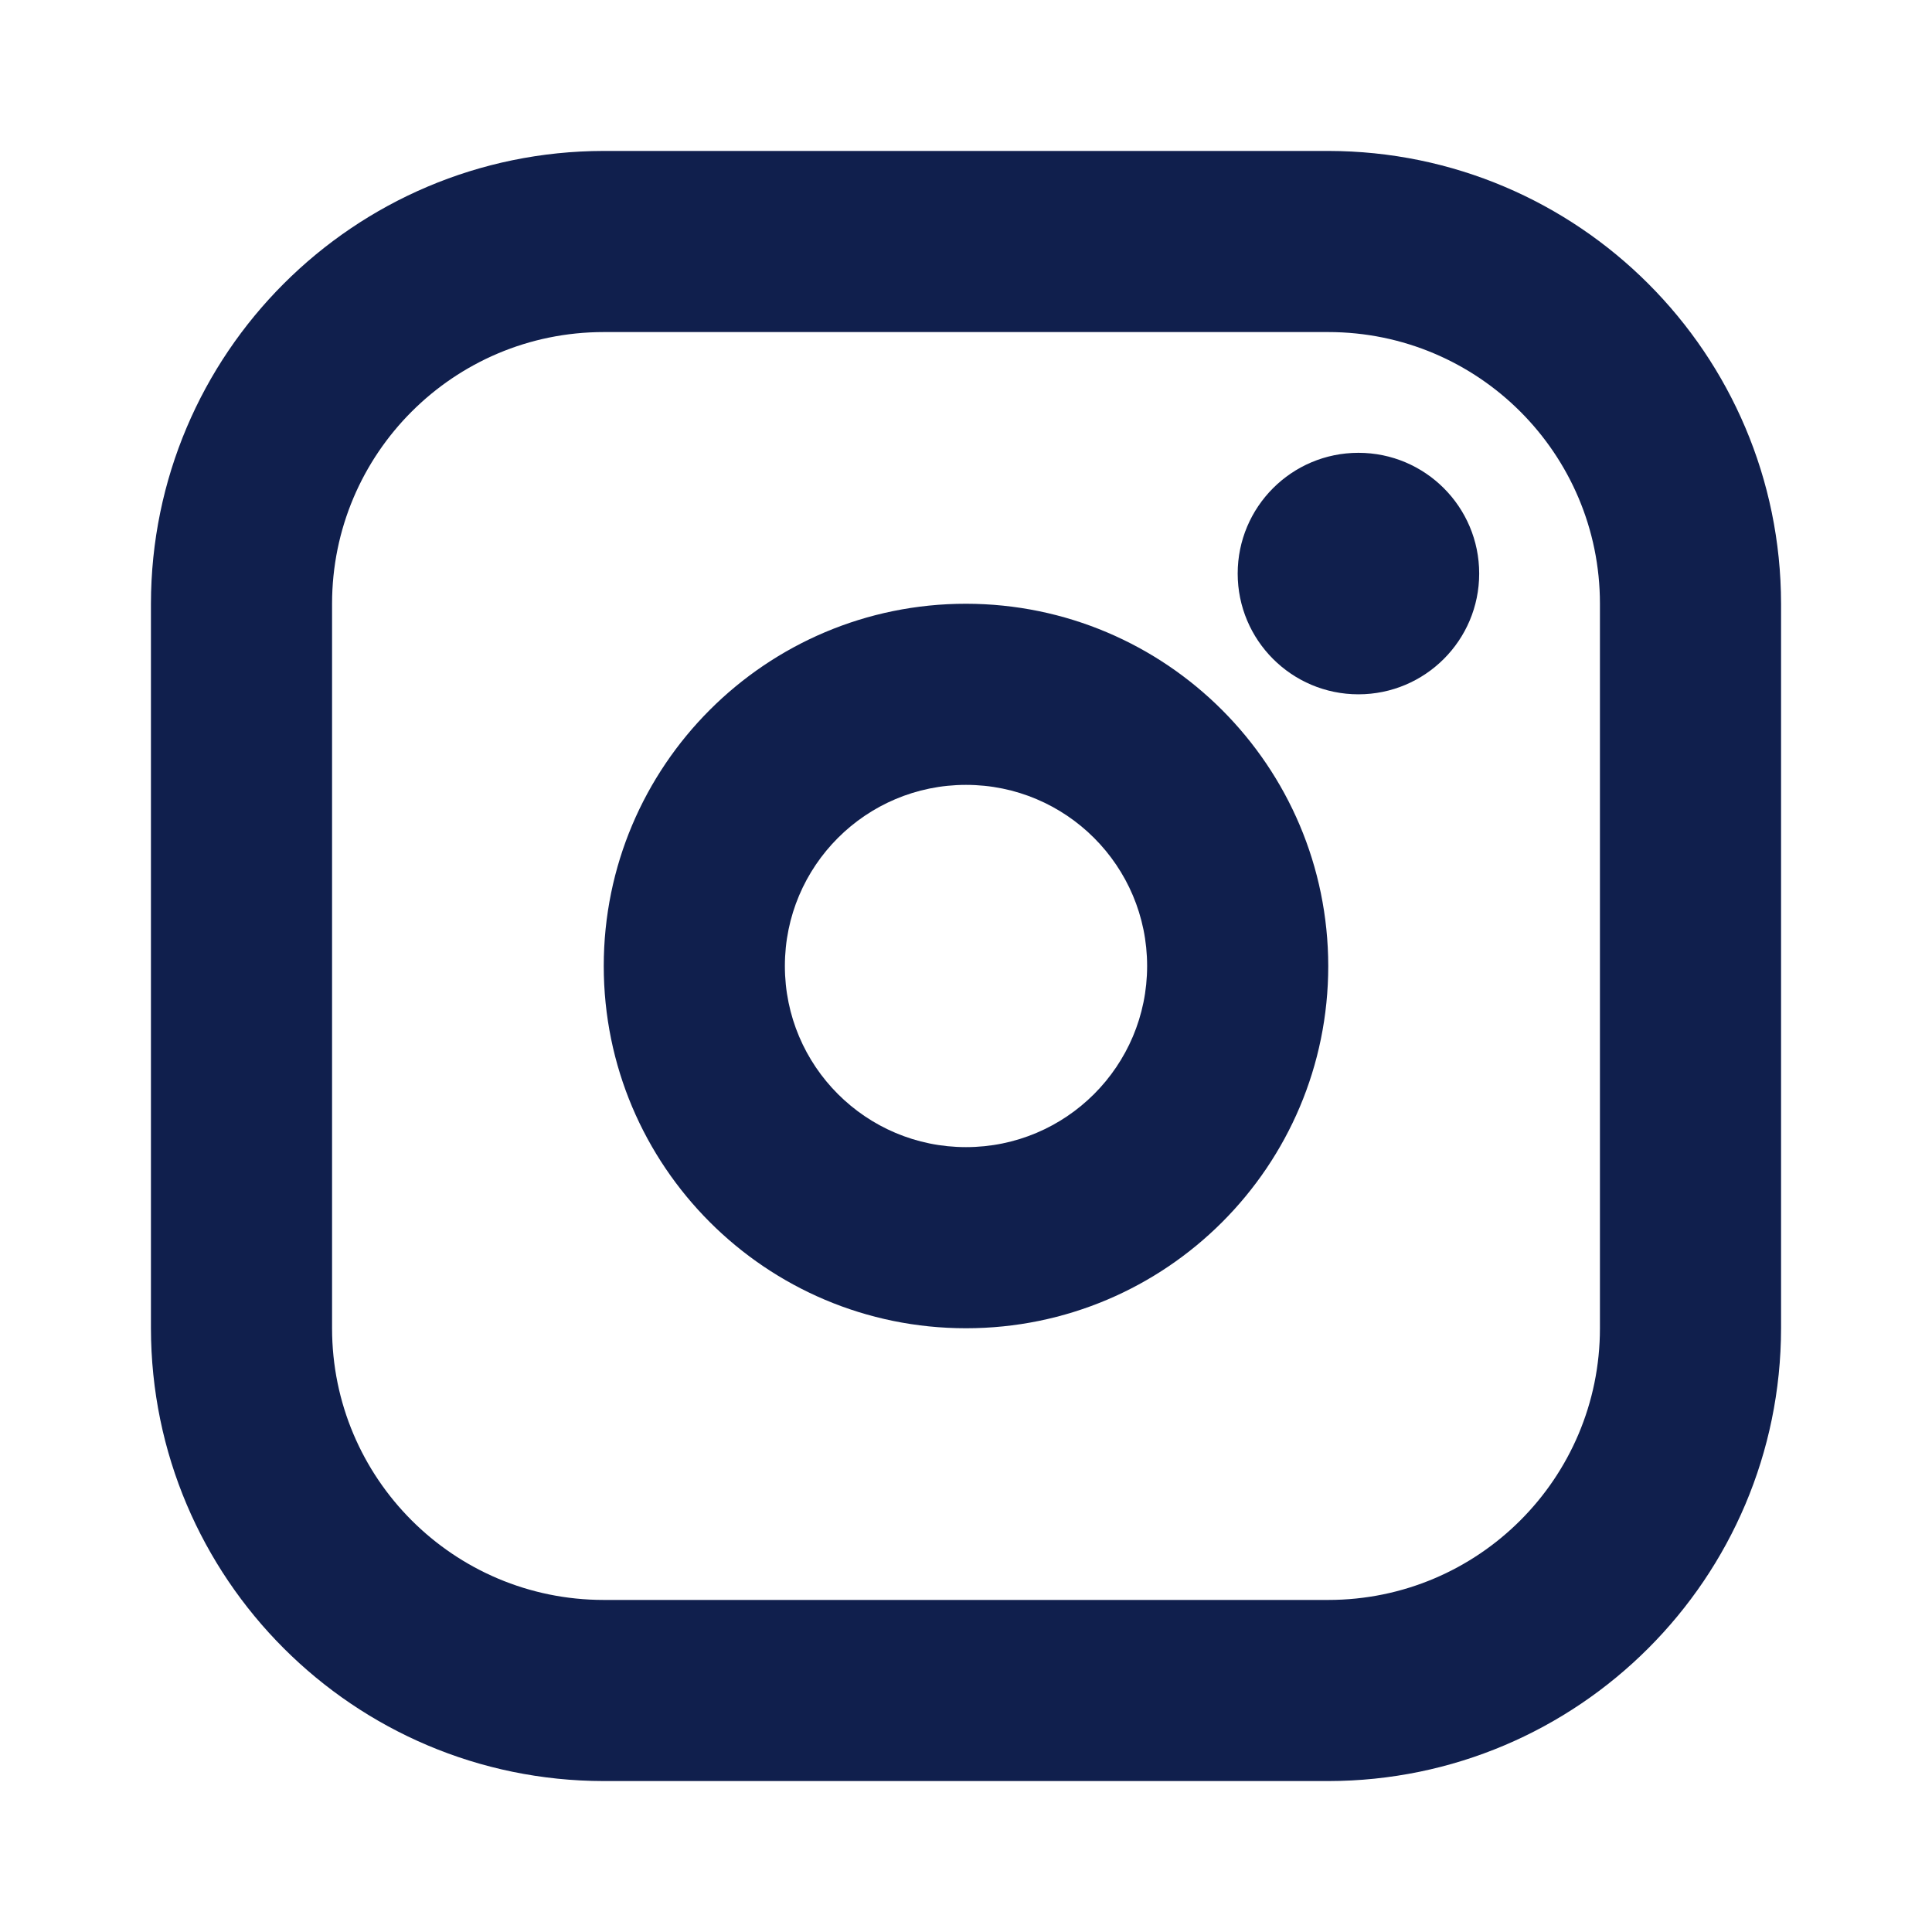
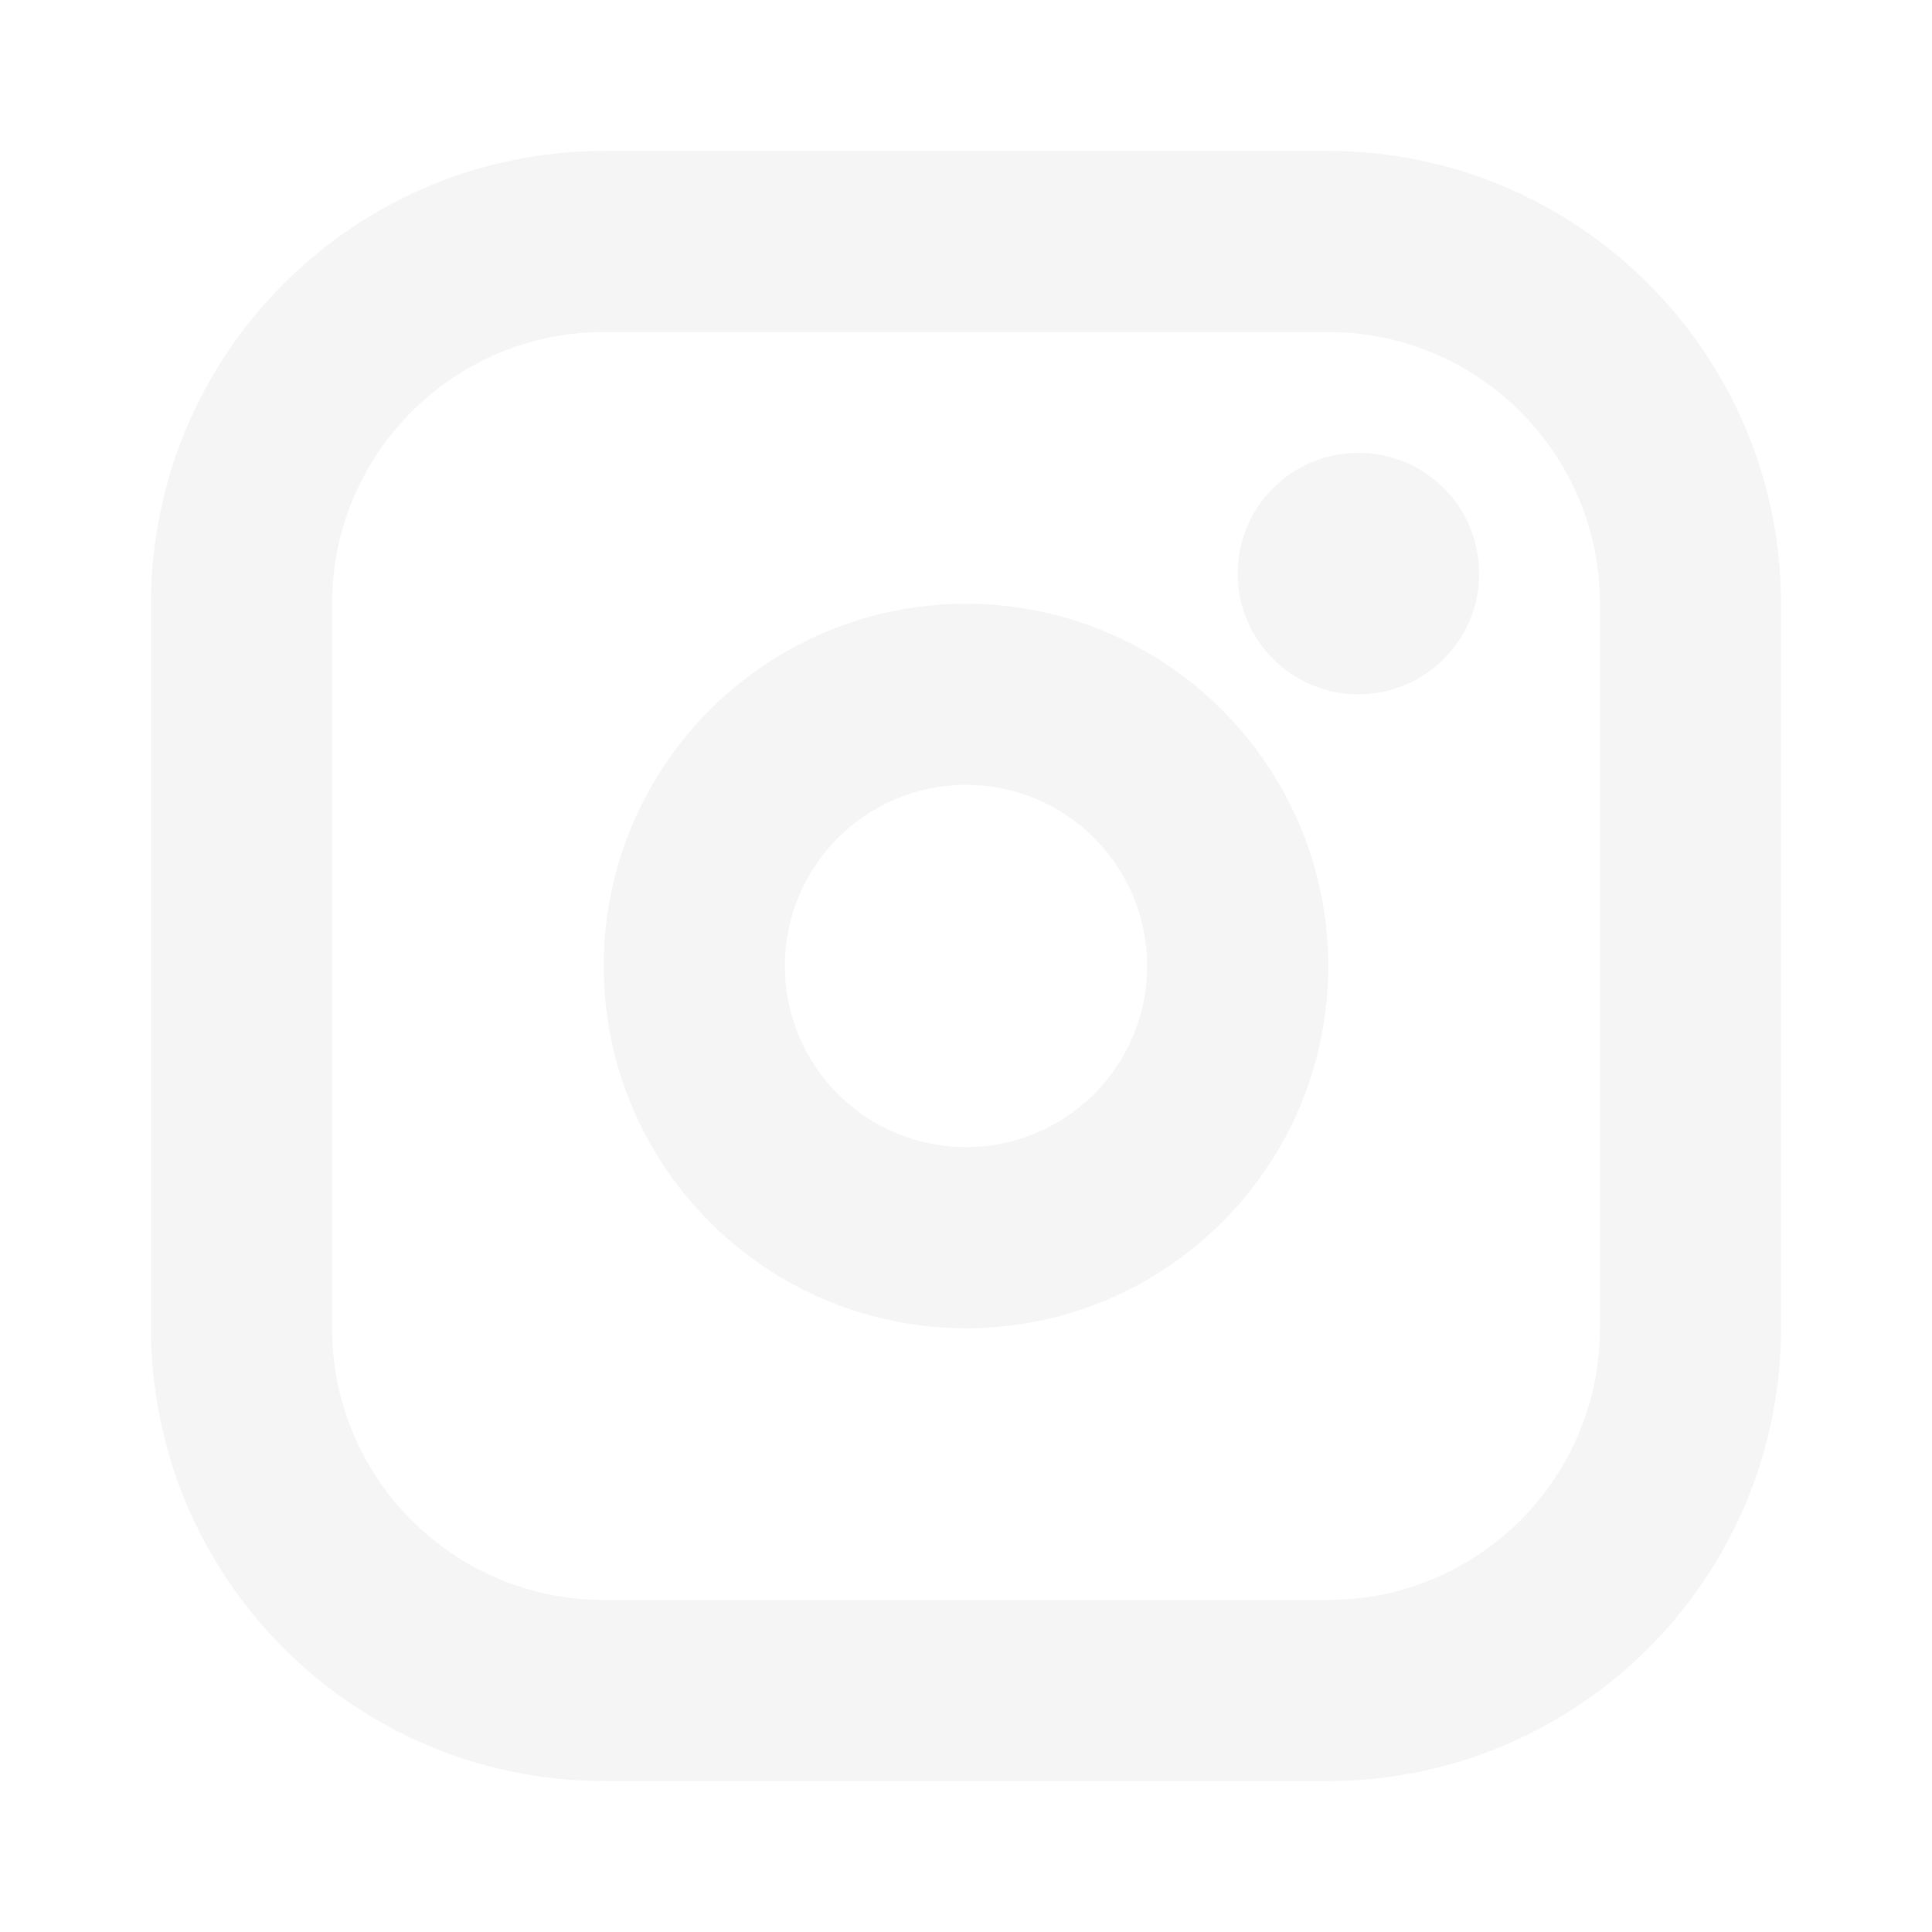
- <svg xmlns="http://www.w3.org/2000/svg" width="32" height="32" fill="#101f4d" viewBox="0 0 256 256">
+ <svg xmlns="http://www.w3.org/2000/svg" width="32" height="32" fill="#f5f5f5" viewBox="0 0 256 256">
  <path d="M128,80a48,48,0,1,0,48,48A48.05,48.05,0,0,0,128,80Zm0,72a24,24,0,1,1,24-24A24,24,0,0,1,128,152ZM176,20H80A60.07,60.07,0,0,0,20,80v96a60.07,60.07,0,0,0,60,60h96a60.07,60.07,0,0,0,60-60V80A60.07,60.07,0,0,0,176,20Zm36,156a36,36,0,0,1-36,36H80a36,36,0,0,1-36-36V80A36,36,0,0,1,80,44h96a36,36,0,0,1,36,36ZM196,76a16,16,0,1,1-16-16A16,16,0,0,1,196,76Z" />
</svg>
